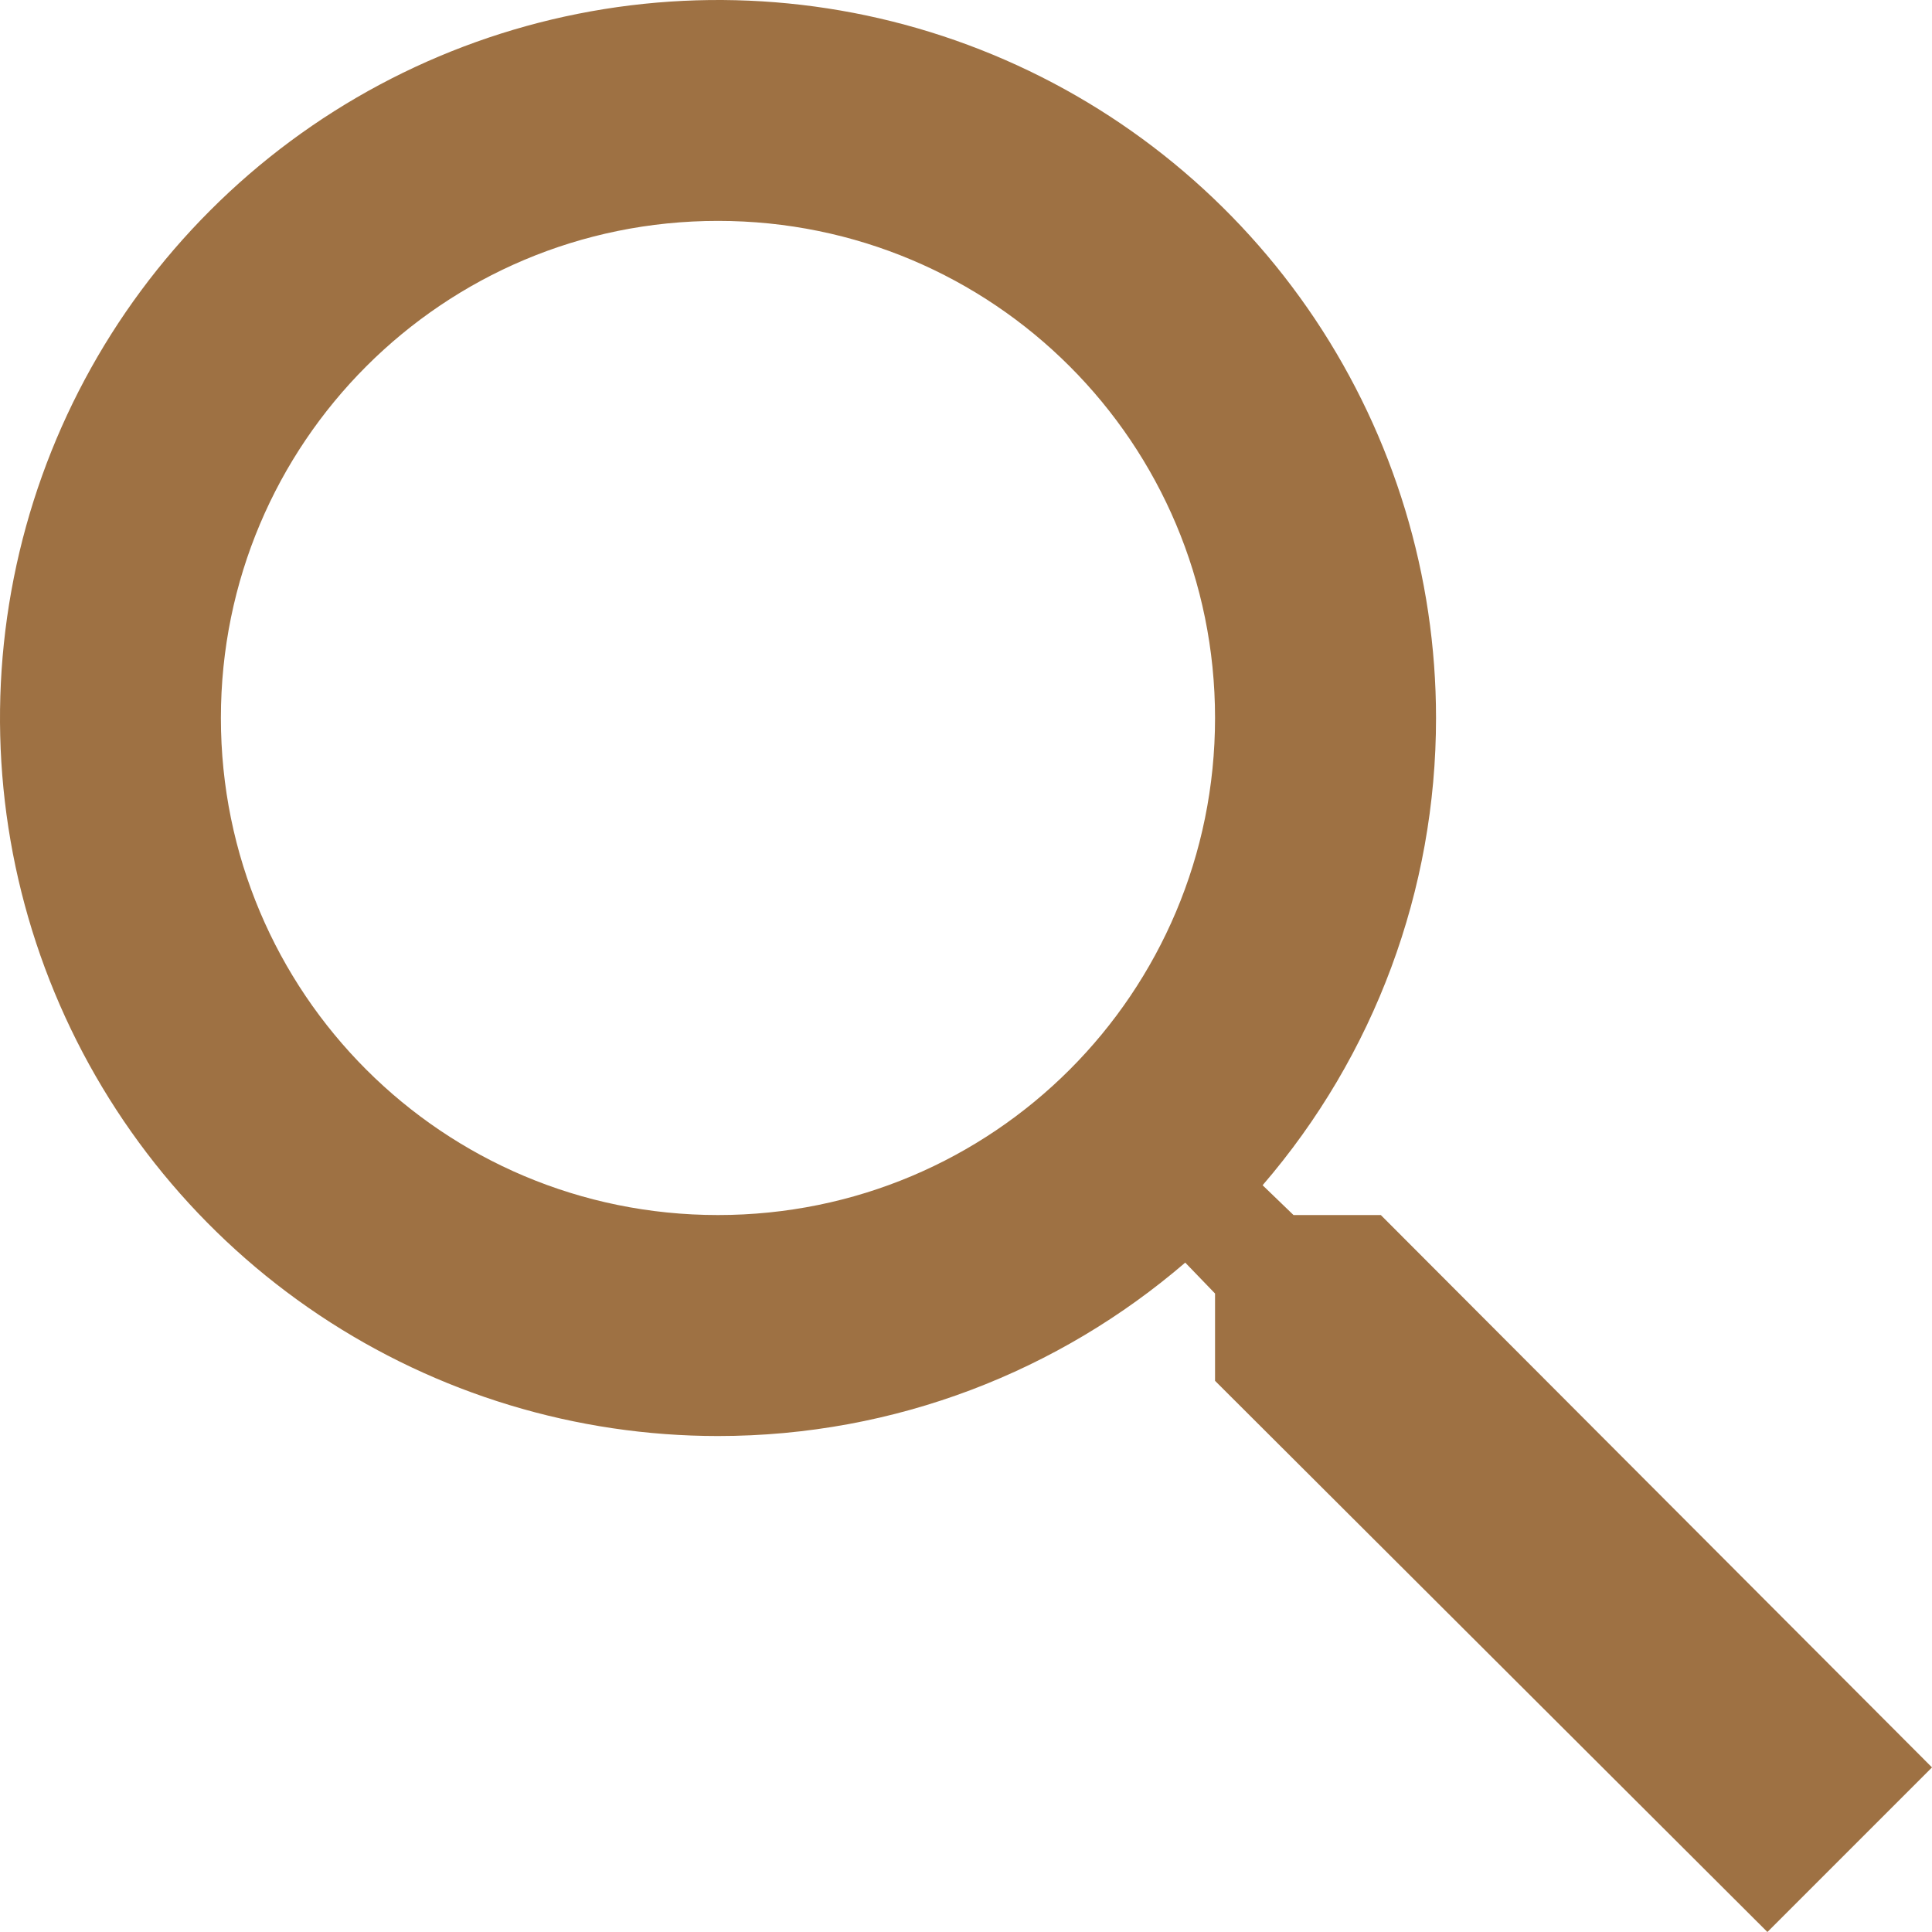
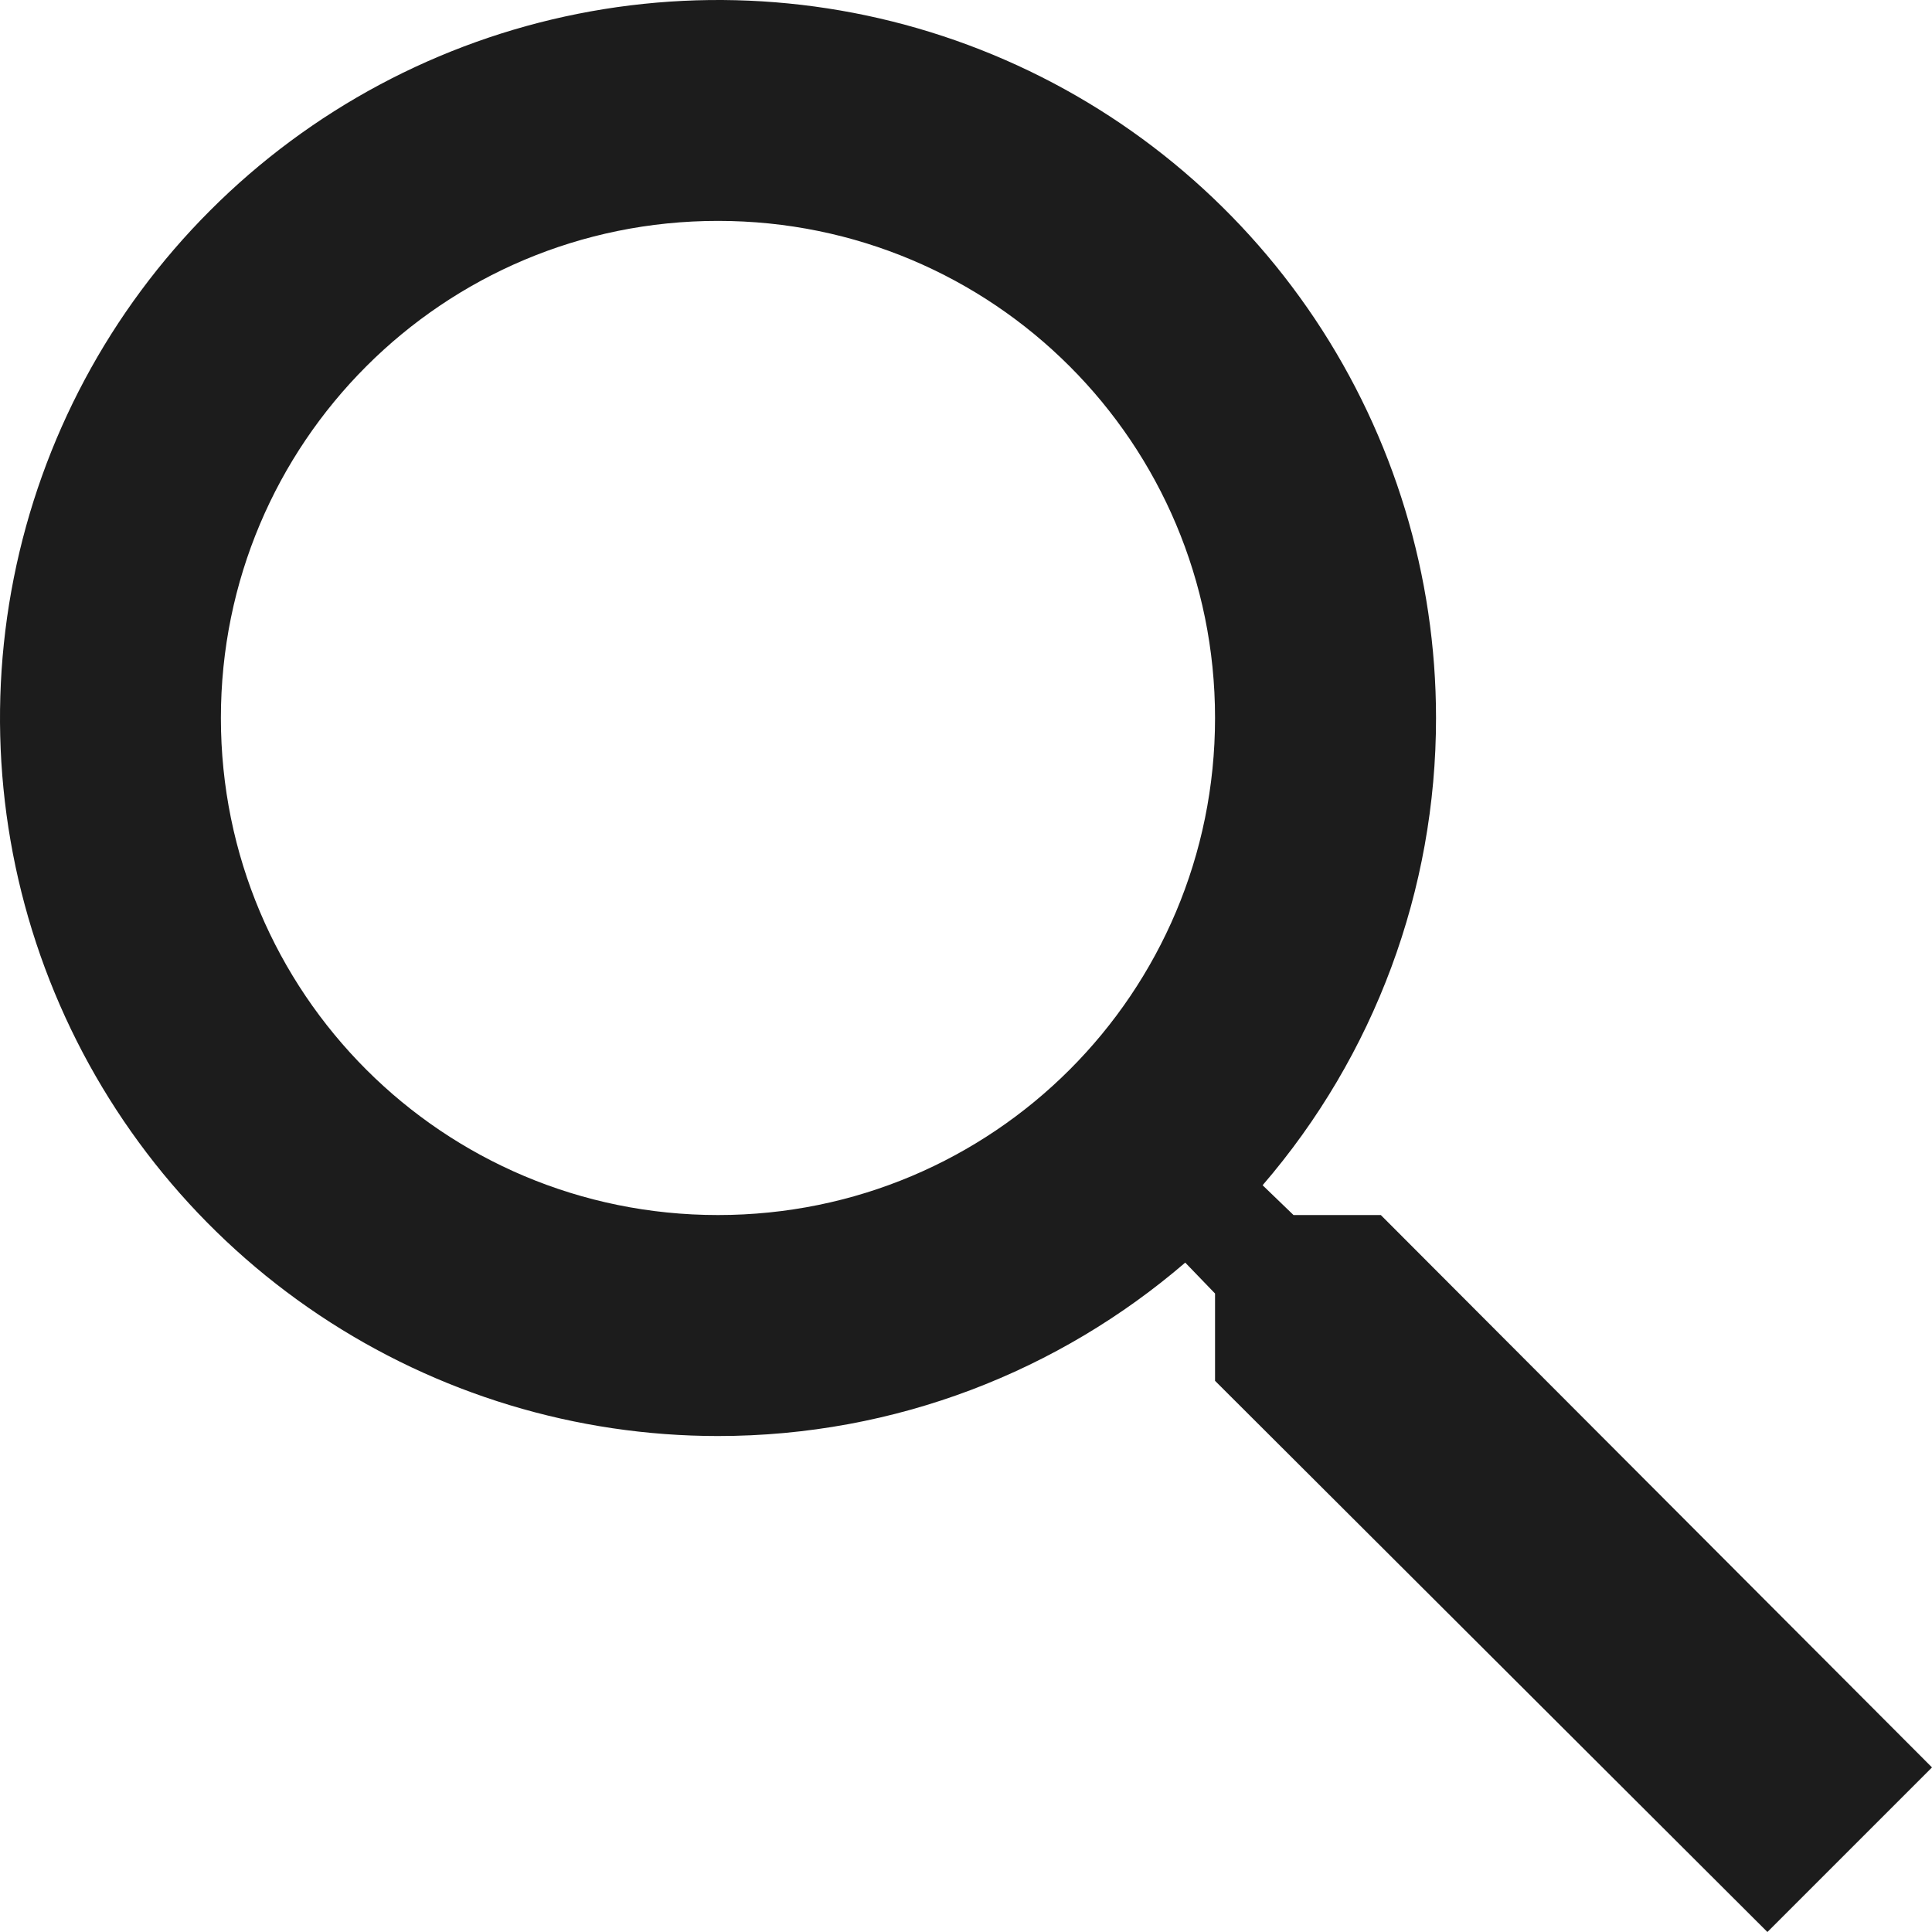
<svg xmlns="http://www.w3.org/2000/svg" preserveAspectRatio="none" overflow="visible" style="display: block;" width="21" height="21" viewBox="0 0 21 21" fill="none">
-   <path id="Vector" d="M15.009 13.207H14.06L13.724 12.883C14.941 11.471 15.61 9.669 15.609 7.804C15.609 6.261 15.151 4.752 14.294 3.469C13.436 2.185 12.217 1.185 10.791 0.594C9.365 0.003 7.796 -0.151 6.282 0.15C4.768 0.451 3.377 1.194 2.286 2.286C1.194 3.377 0.451 4.768 0.15 6.282C-0.151 7.796 0.003 9.365 0.594 10.791C1.185 12.217 2.185 13.436 3.469 14.294C4.752 15.151 6.261 15.609 7.804 15.609C9.738 15.609 11.515 14.9 12.883 13.724L13.207 14.06V15.009L19.211 21L21 19.211L15.009 13.207ZM7.804 13.207C4.815 13.207 2.401 10.794 2.401 7.804C2.401 4.815 4.815 2.401 7.804 2.401C10.794 2.401 13.207 4.815 13.207 7.804C13.207 10.794 10.794 13.207 7.804 13.207Z" fill="#9E7143" />
+   <path id="Vector" d="M15.009 13.207H14.06L13.724 12.883C14.941 11.471 15.61 9.669 15.609 7.804C15.609 6.261 15.151 4.752 14.294 3.469C13.436 2.185 12.217 1.185 10.791 0.594C9.365 0.003 7.796 -0.151 6.282 0.15C4.768 0.451 3.377 1.194 2.286 2.286C1.194 3.377 0.451 4.768 0.15 6.282C-0.151 7.796 0.003 9.365 0.594 10.791C1.185 12.217 2.185 13.436 3.469 14.294C4.752 15.151 6.261 15.609 7.804 15.609C9.738 15.609 11.515 14.9 12.883 13.724L13.207 14.06V15.009L19.211 21L21 19.211L15.009 13.207ZM7.804 13.207C4.815 13.207 2.401 10.794 2.401 7.804C2.401 4.815 4.815 2.401 7.804 2.401C10.794 2.401 13.207 4.815 13.207 7.804C13.207 10.794 10.794 13.207 7.804 13.207Z" fill="#1C1C1C" />
</svg>
